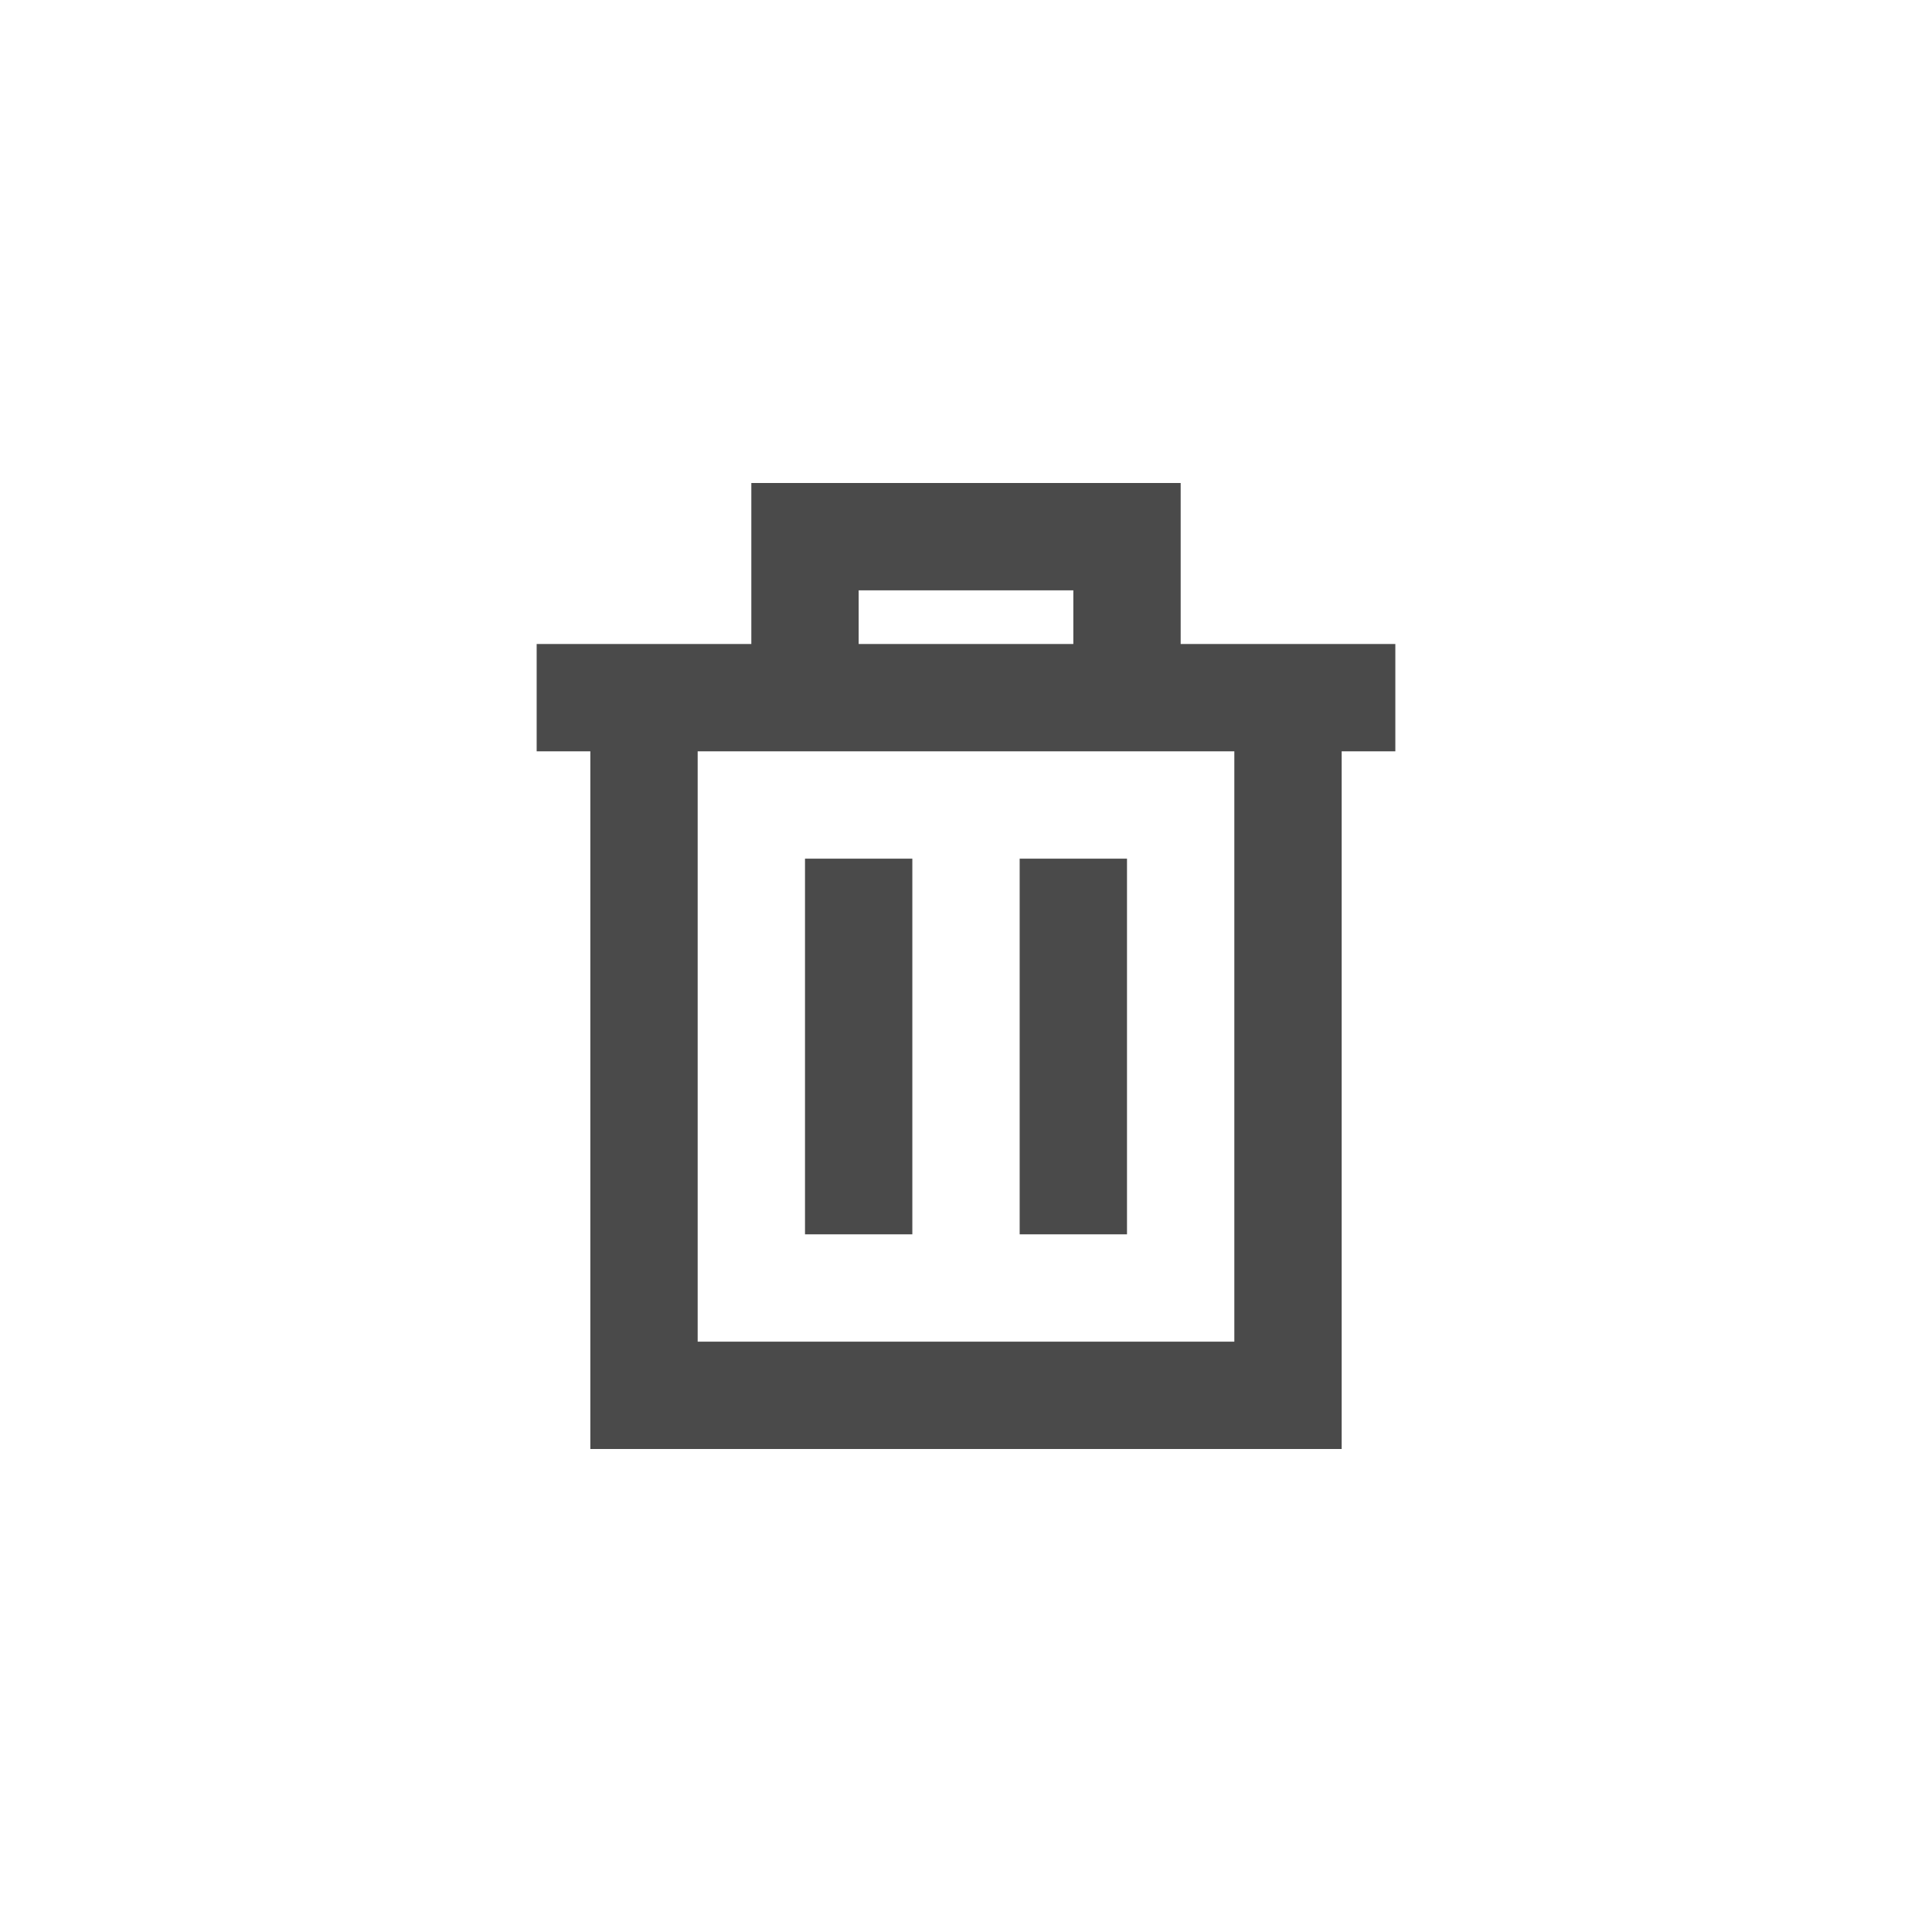
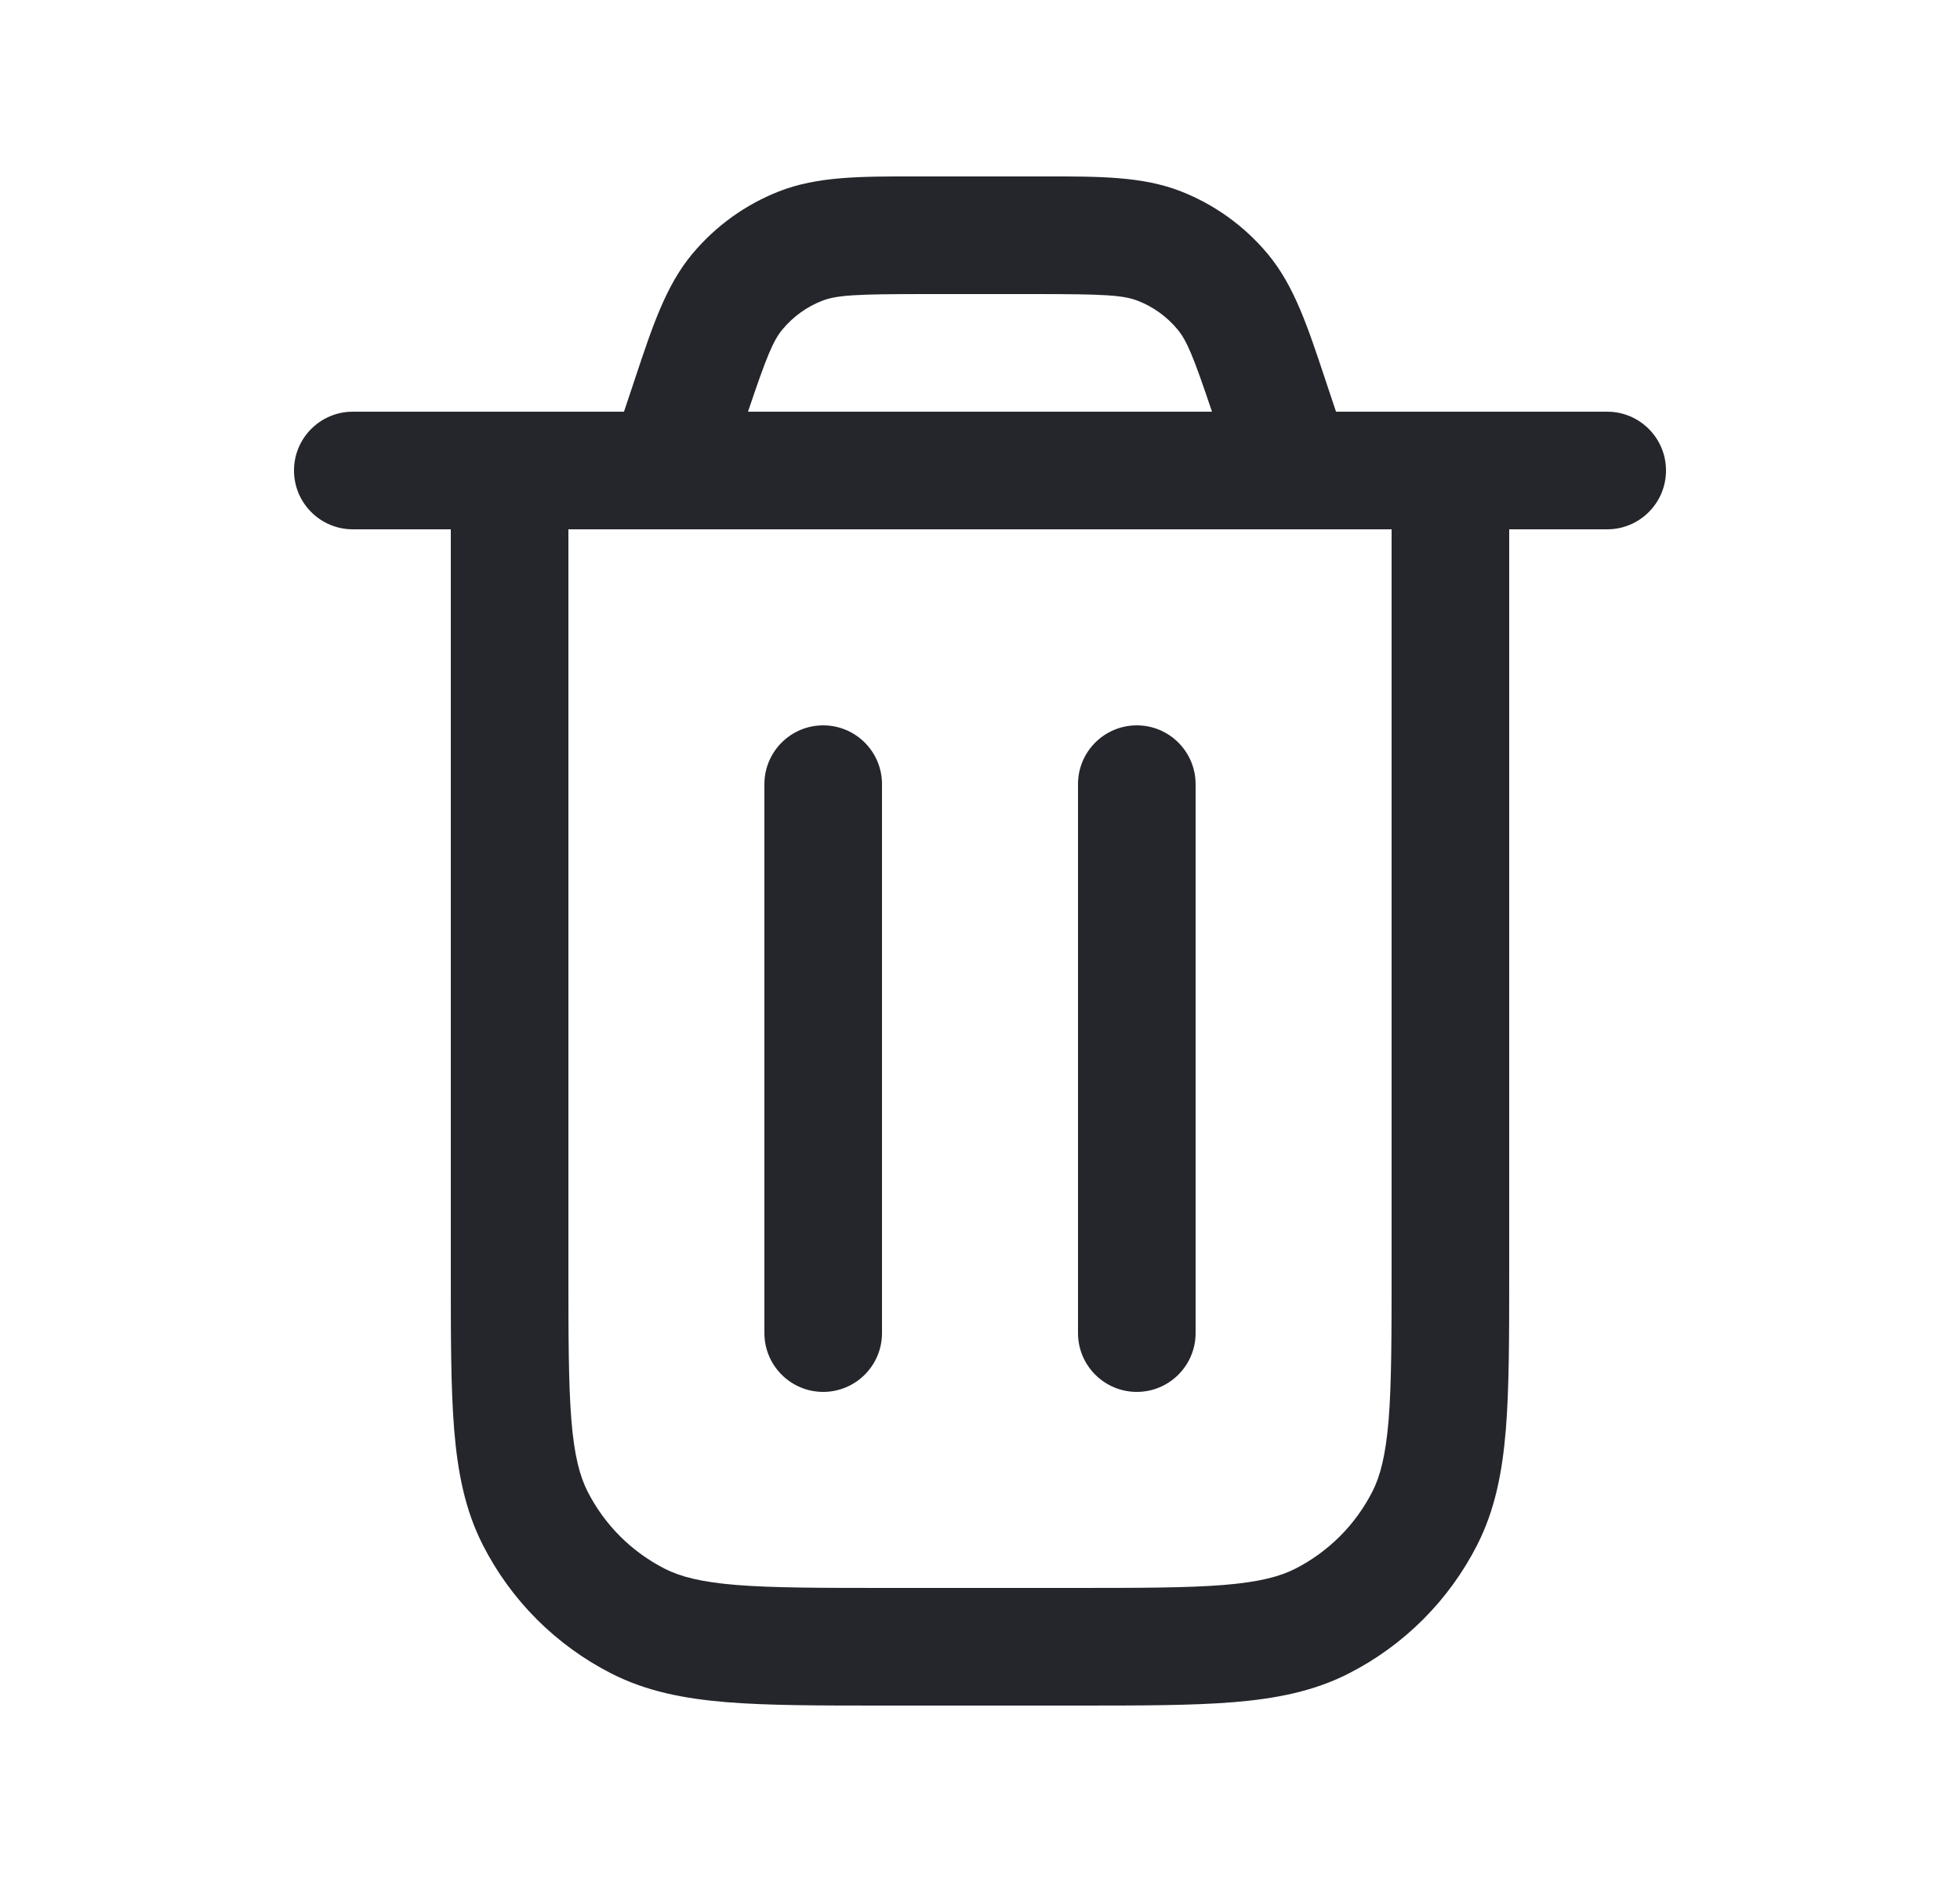
- <svg xmlns="http://www.w3.org/2000/svg" width="36" height="36" viewBox="0 0 36 36" fill="none">
-   <path d="M17 23V16H15V23H17Z" fill="#4A4A4A" />
-   <path d="M21 23V16H19V23H21Z" fill="#4A4A4A" />
-   <path fill-rule="evenodd" clip-rule="evenodd" d="M26 12V14H25V27H11V14H10V12H14V9H22V12H26ZM20 11H16V12H20V11ZM13 25H23V14H13V25Z" fill="#4A4A4A" />
+ <svg xmlns="http://www.w3.org/2000/svg" width="25" height="24" viewBox="0 0 25 24" fill="none">
+   <path fill-rule="evenodd" clip-rule="evenodd" d="M11.68 2.25C11.722 2.25 11.764 2.25 11.806 2.25H13.194C13.236 2.25 13.278 2.25 13.32 2.25C14.024 2.249 14.577 2.249 15.065 2.441C15.493 2.609 15.873 2.883 16.168 3.236C16.505 3.638 16.679 4.162 16.901 4.831C16.914 4.87 16.927 4.91 16.941 4.951L17.041 5.25H20.5C20.914 5.25 21.25 5.586 21.25 6C21.25 6.414 20.914 6.75 20.5 6.75H19.25V16.232C19.25 17.045 19.25 17.701 19.207 18.232C19.162 18.778 19.068 19.258 18.841 19.703C18.482 20.408 17.908 20.982 17.203 21.341C16.758 21.568 16.278 21.662 15.732 21.707C15.201 21.75 14.545 21.75 13.732 21.75H11.268C10.455 21.75 9.799 21.75 9.269 21.707C8.722 21.662 8.242 21.568 7.798 21.341C7.092 20.982 6.518 20.408 6.159 19.703C5.932 19.258 5.838 18.778 5.793 18.232C5.75 17.701 5.75 17.045 5.75 16.232L5.75 6.75H4.5C4.086 6.75 3.75 6.414 3.75 6C3.75 5.586 4.086 5.25 4.5 5.25H7.959L8.059 4.951C8.073 4.91 8.086 4.87 8.099 4.831C8.321 4.162 8.495 3.638 8.832 3.236C9.127 2.883 9.507 2.609 9.935 2.441C10.423 2.249 10.976 2.249 11.68 2.25ZM9.541 5.25H15.459C15.222 4.545 15.138 4.342 15.017 4.198C14.883 4.038 14.711 3.913 14.516 3.837C14.328 3.763 14.087 3.75 13.194 3.75H11.806C10.913 3.75 10.672 3.763 10.484 3.837C10.289 3.913 10.117 4.038 9.983 4.198C9.862 4.342 9.778 4.545 9.541 5.25ZM7.25 6.75V16.2C7.25 17.052 7.251 17.647 7.288 18.109C7.325 18.563 7.395 18.824 7.495 19.021C7.711 19.445 8.055 19.789 8.479 20.005C8.676 20.105 8.937 20.175 9.391 20.212C9.853 20.249 10.447 20.25 11.3 20.25H13.7C14.553 20.25 15.147 20.249 15.609 20.212C16.063 20.175 16.324 20.105 16.521 20.005C16.945 19.789 17.289 19.445 17.505 19.021C17.605 18.824 17.674 18.563 17.712 18.109C17.749 17.647 17.75 17.052 17.75 16.2V6.75H7.25ZM10.5 9.25C10.914 9.25 11.25 9.586 11.25 10V17C11.25 17.414 10.914 17.75 10.5 17.75C10.086 17.75 9.75 17.414 9.75 17V10C9.75 9.586 10.086 9.25 10.5 9.25ZM14.5 9.25C14.914 9.25 15.25 9.586 15.25 10V17C15.25 17.414 14.914 17.75 14.5 17.75C14.086 17.75 13.75 17.414 13.75 17V10C13.75 9.586 14.086 9.25 14.5 9.25Z" fill="#25262C" />
</svg>
